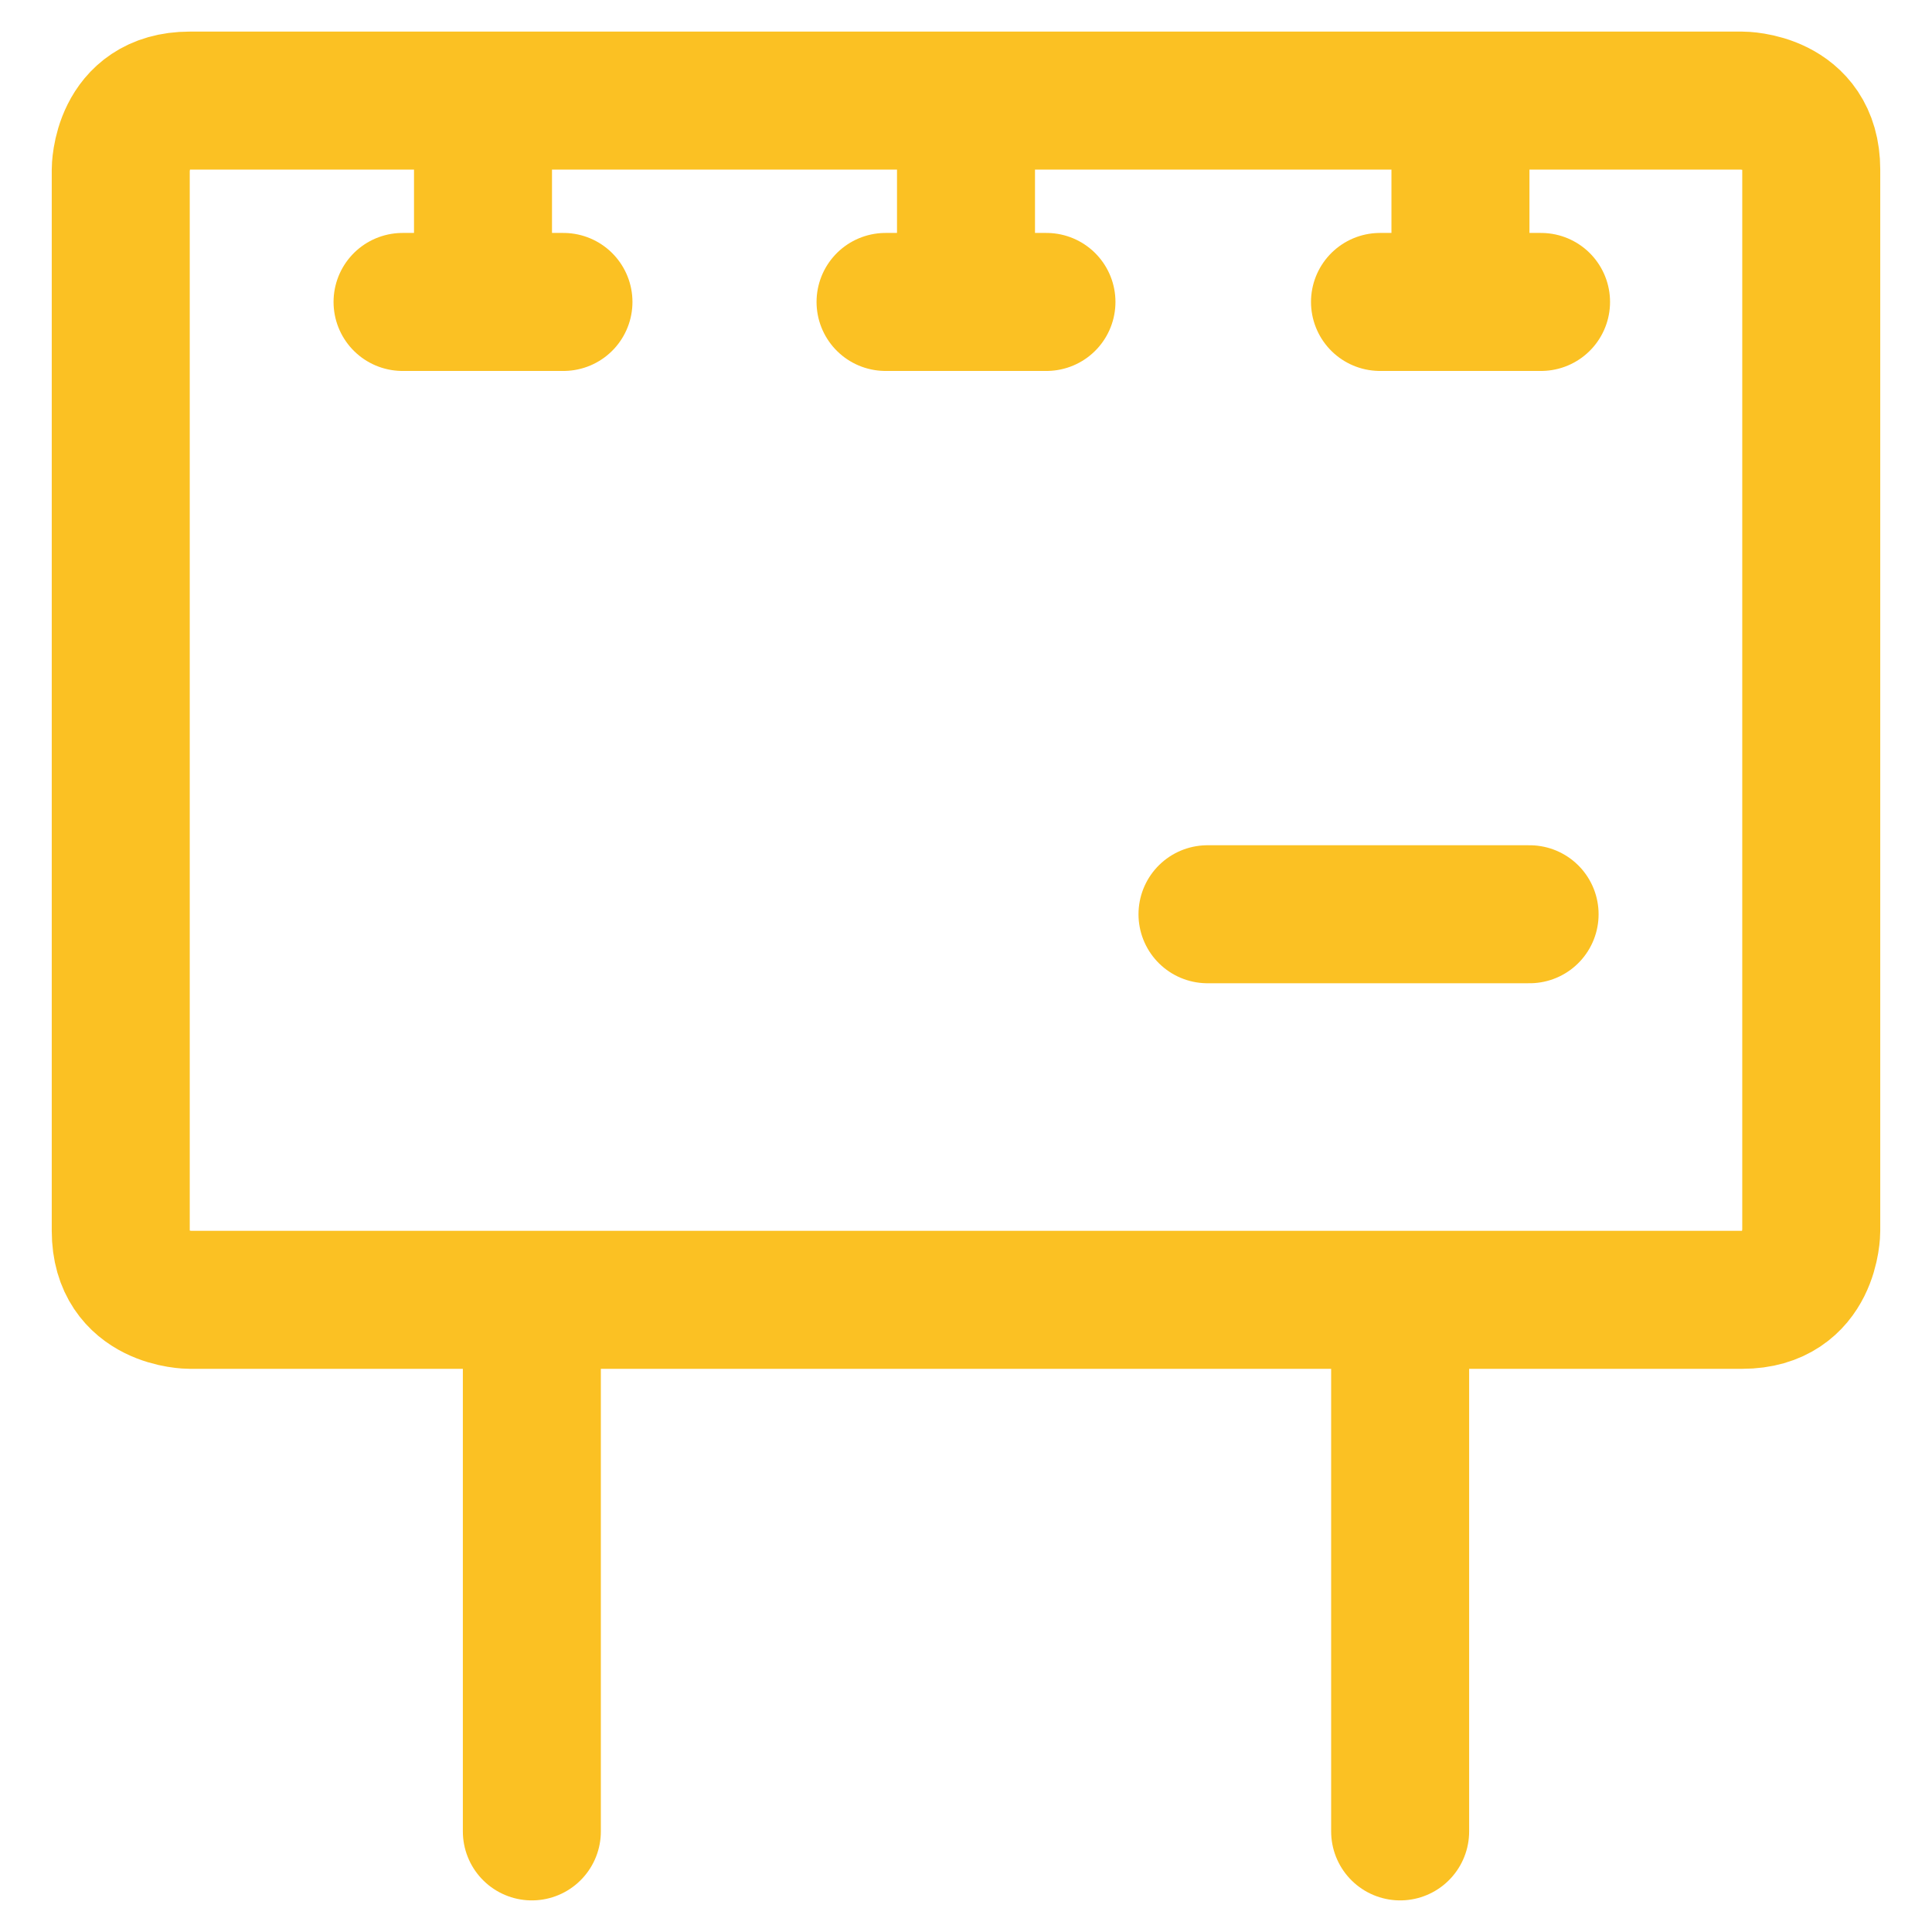
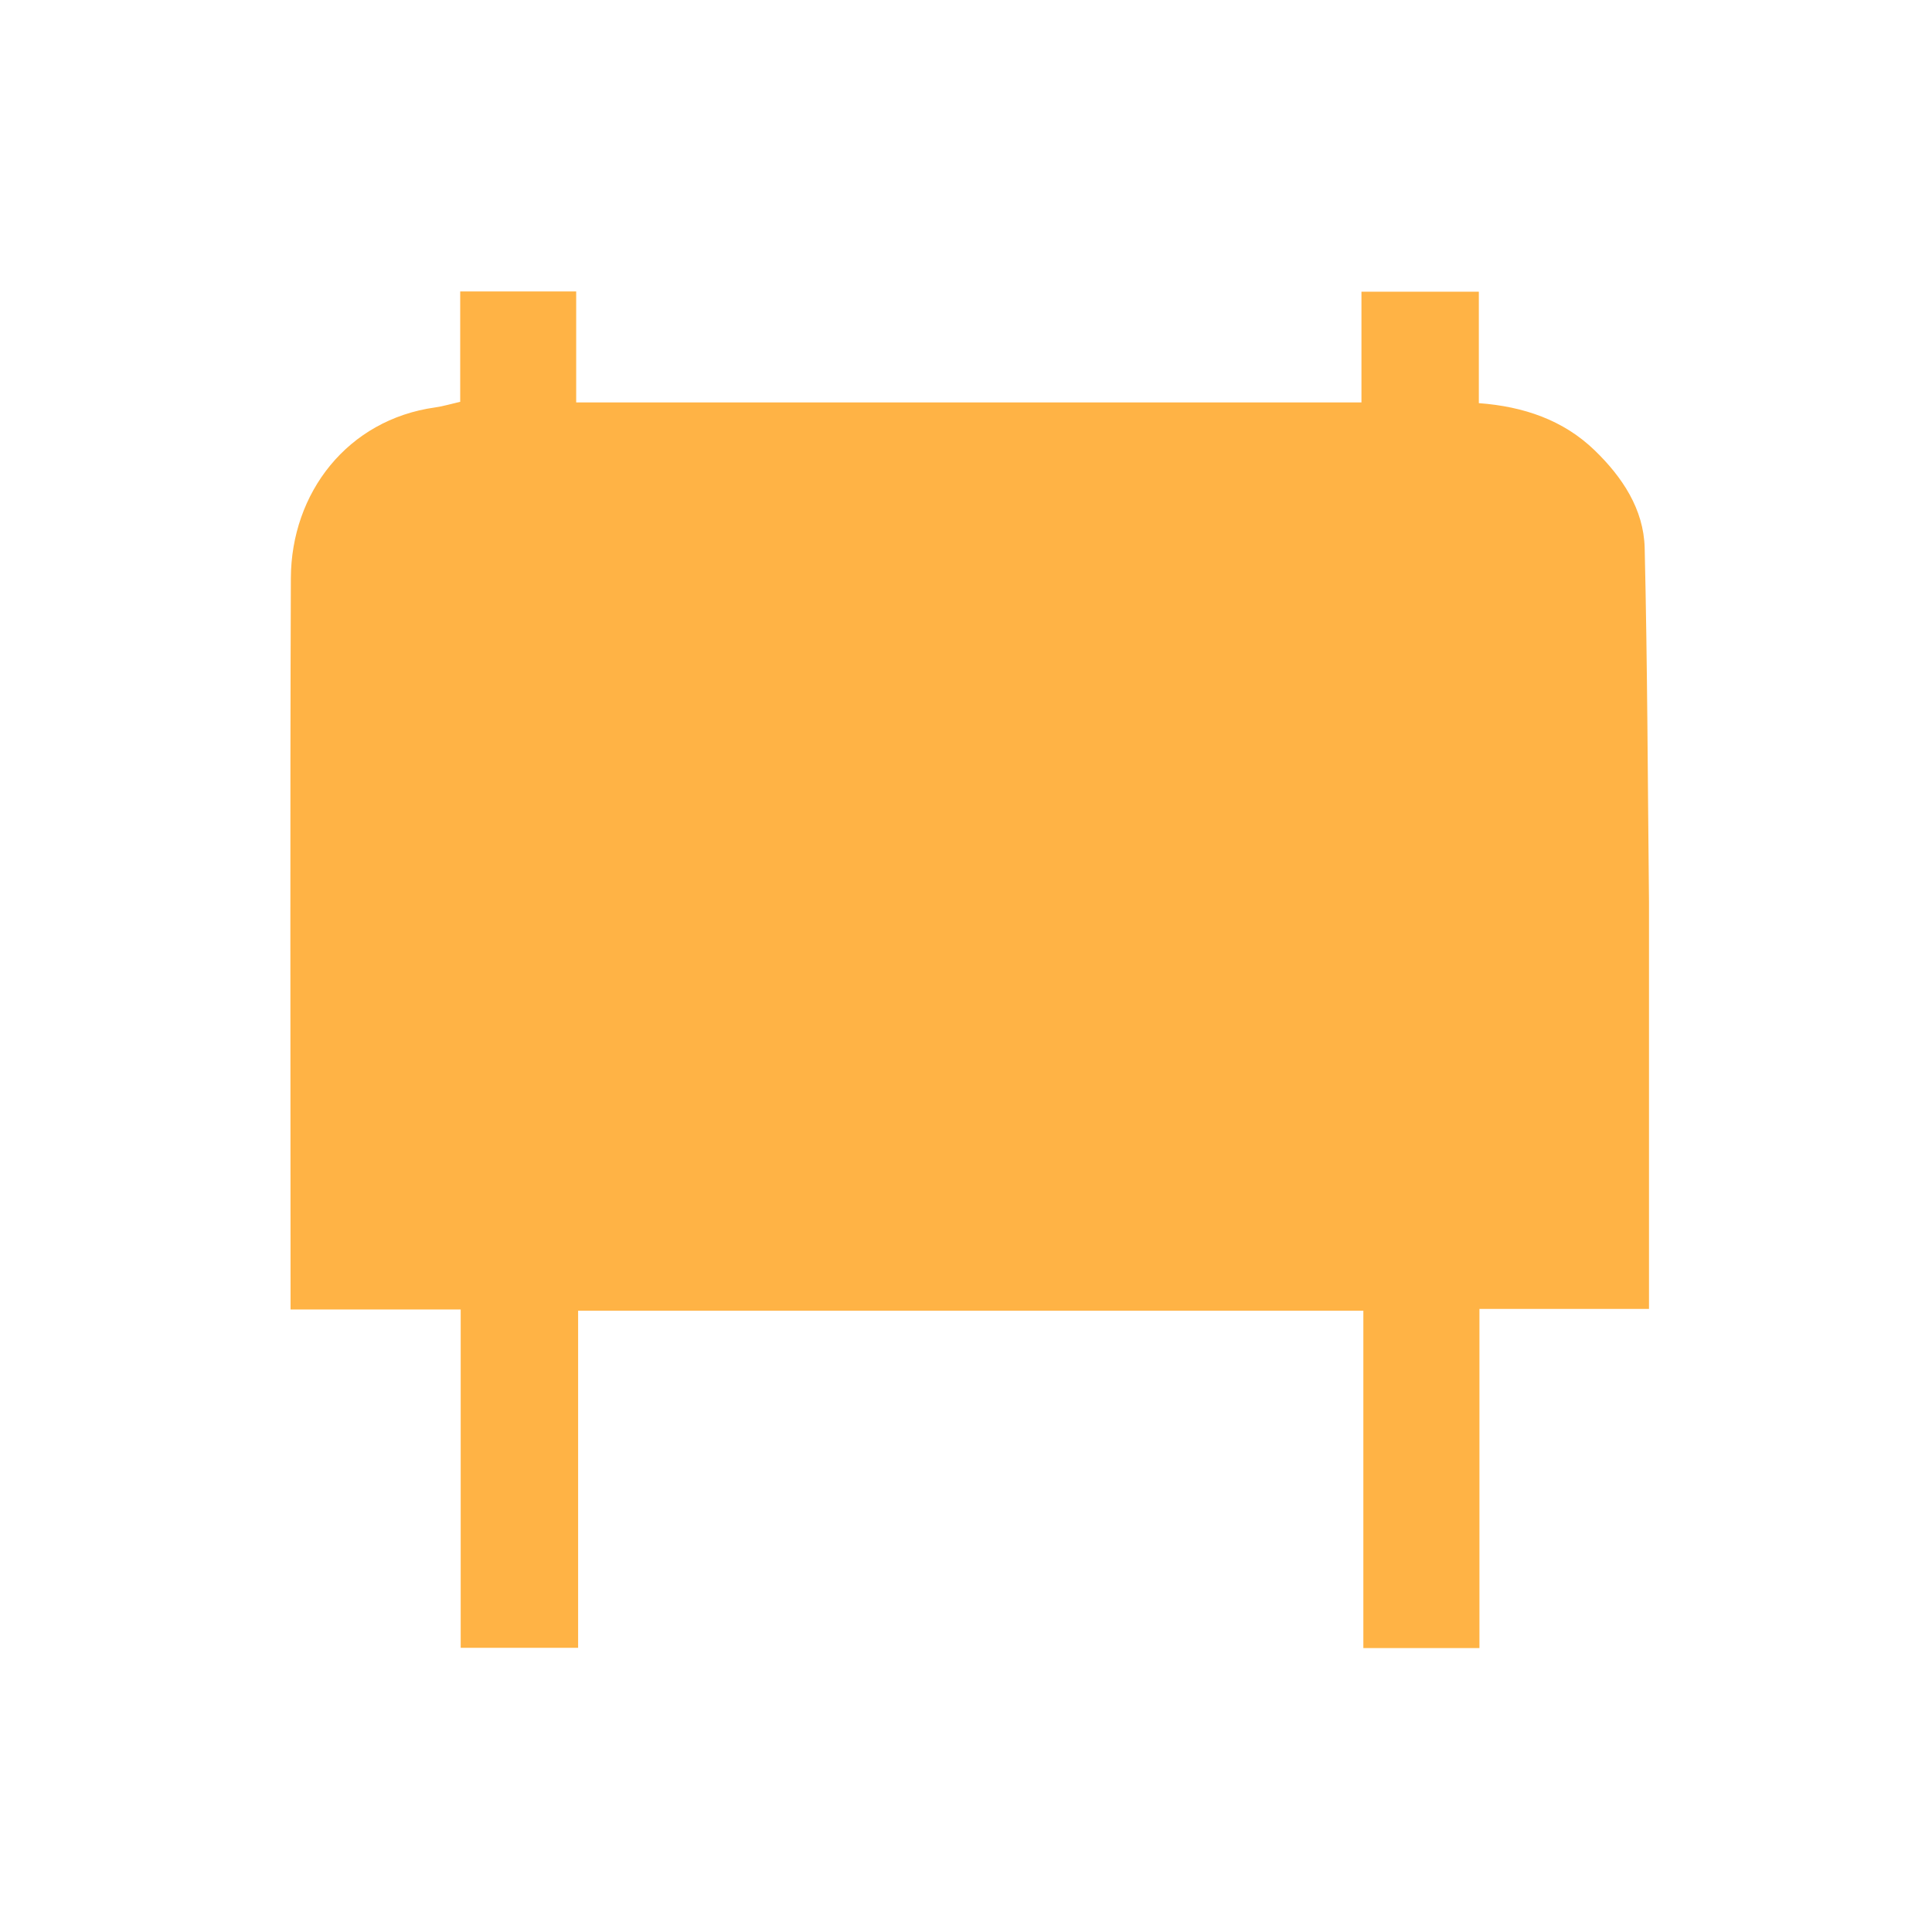
- <svg xmlns="http://www.w3.org/2000/svg" width="512" height="512" viewBox="0 0 14 14">
-   <path fill="none" stroke="#fbc123" stroke-linecap="round" stroke-linejoin="round" d="M3.854 9.419v3.852m6.292-3.852v3.852M7 .729v1.458m.583.001H6.417M10.583.729v1.458m.584.001H10M3.5.729v1.458m-.583.001h1.166m7.001 4.437H8.75M1.375.729h11.25s.5 0 .5.5v7.69s0 .5-.5.5H1.375s-.5 0-.5-.5v-7.69s0-.5.5-.5" />
+ <svg xmlns="http://www.w3.org/2000/svg" version="1.1" id="Layer_1" x="0px" y="0px" width="100%" viewBox="0 0 512 512" enable-background="new 0 0 512 512" xml:space="preserve">
+   <path fill="none" opacity="0" stroke="none" d=" M345,513   C230.028,513 115.556,513 1.042,513   C1.042,342.403 1.042,171.806 1.042,1.104   C171.555,1.104 342.111,1.104 512.833,1.104   C512.833,171.667 512.833,342.333 512.833,513   C457.139,513 401.32,513 345,513  M437,238.5   C436.667,207.416 436.586,176.326 435.858,145.251   C435.615,134.898 429.871,126.383 422.638,119.376   C414.321,111.32 403.777,107.716 391.908,106.839   C391.908,96.817 391.908,87.07 391.908,77.305   C381.389,77.305 371.327,77.305 360.799,77.305   C360.799,87.339 360.799,97.075 360.799,106.643   C291.273,106.643 222.219,106.643 152.695,106.643   C152.695,96.555 152.695,86.819 152.695,77.243   C142.276,77.243 132.333,77.243 121.959,77.243   C121.959,87.235 121.959,96.994 121.959,106.483   C119.436,107.058 117.408,107.679 115.334,107.969   C92.104,111.207 77.164,130.593 77.08,153.238   C76.849,216.058 77,278.88 77,341.701   C77,343.322 77,344.943 77,347.03   C92.164,347.03 106.897,347.03 122.088,347.03   C122.088,377.225 122.088,406.953 122.088,436.69   C132.621,436.69 142.683,436.69 153.207,436.69   C153.207,406.655 153.207,376.927 153.207,347.358   C222.729,347.358 291.782,347.358 361.302,347.358   C361.302,377.442 361.302,407.17 361.302,436.76   C371.716,436.76 381.66,436.76 392.068,436.76   C392.068,406.796 392.068,377.068 392.068,346.874   C407.262,346.874 421.995,346.874 437,346.874   C437,310.768 437,275.134 437,238.5  z" />
+   <path fill="#FFB345" opacity="1" stroke="none" d=" M437,239   C437,275.134 437,310.768 437,346.874   C421.995,346.874 407.262,346.874 392.068,346.874   C392.068,377.068 392.068,406.796 392.068,436.76   C381.66,436.76 371.716,436.76 361.302,436.76   C361.302,407.17 361.302,377.442 361.302,347.358   C291.782,347.358 222.729,347.358 153.207,347.358   C153.207,376.927 153.207,406.655 153.207,436.69   C142.683,436.69 132.621,436.69 122.088,436.69   C122.088,406.953 122.088,377.225 122.088,347.03   C106.897,347.03 92.164,347.03 77,347.03   C77,344.943 77,343.322 77,341.701   C77,278.88 76.849,216.058 77.08,153.238   C77.164,130.593 92.104,111.207 115.334,107.969   C117.408,107.679 119.436,107.058 121.959,106.483   C121.959,96.994 121.959,87.235 121.959,77.243   C132.333,77.243 142.276,77.243 152.695,77.243   C152.695,86.819 152.695,96.555 152.695,106.643   C222.219,106.643 291.273,106.643 360.799,106.643   C360.799,97.075 360.799,87.339 360.799,77.305   C371.327,77.305 381.389,77.305 391.908,77.305   C391.908,87.07 391.908,96.817 391.908,106.839   C403.777,107.716 414.321,111.32 422.638,119.376   C429.871,126.383 435.615,134.898 435.858,145.251   C436.586,176.326 436.667,207.416 437,239  z" />
</svg>
